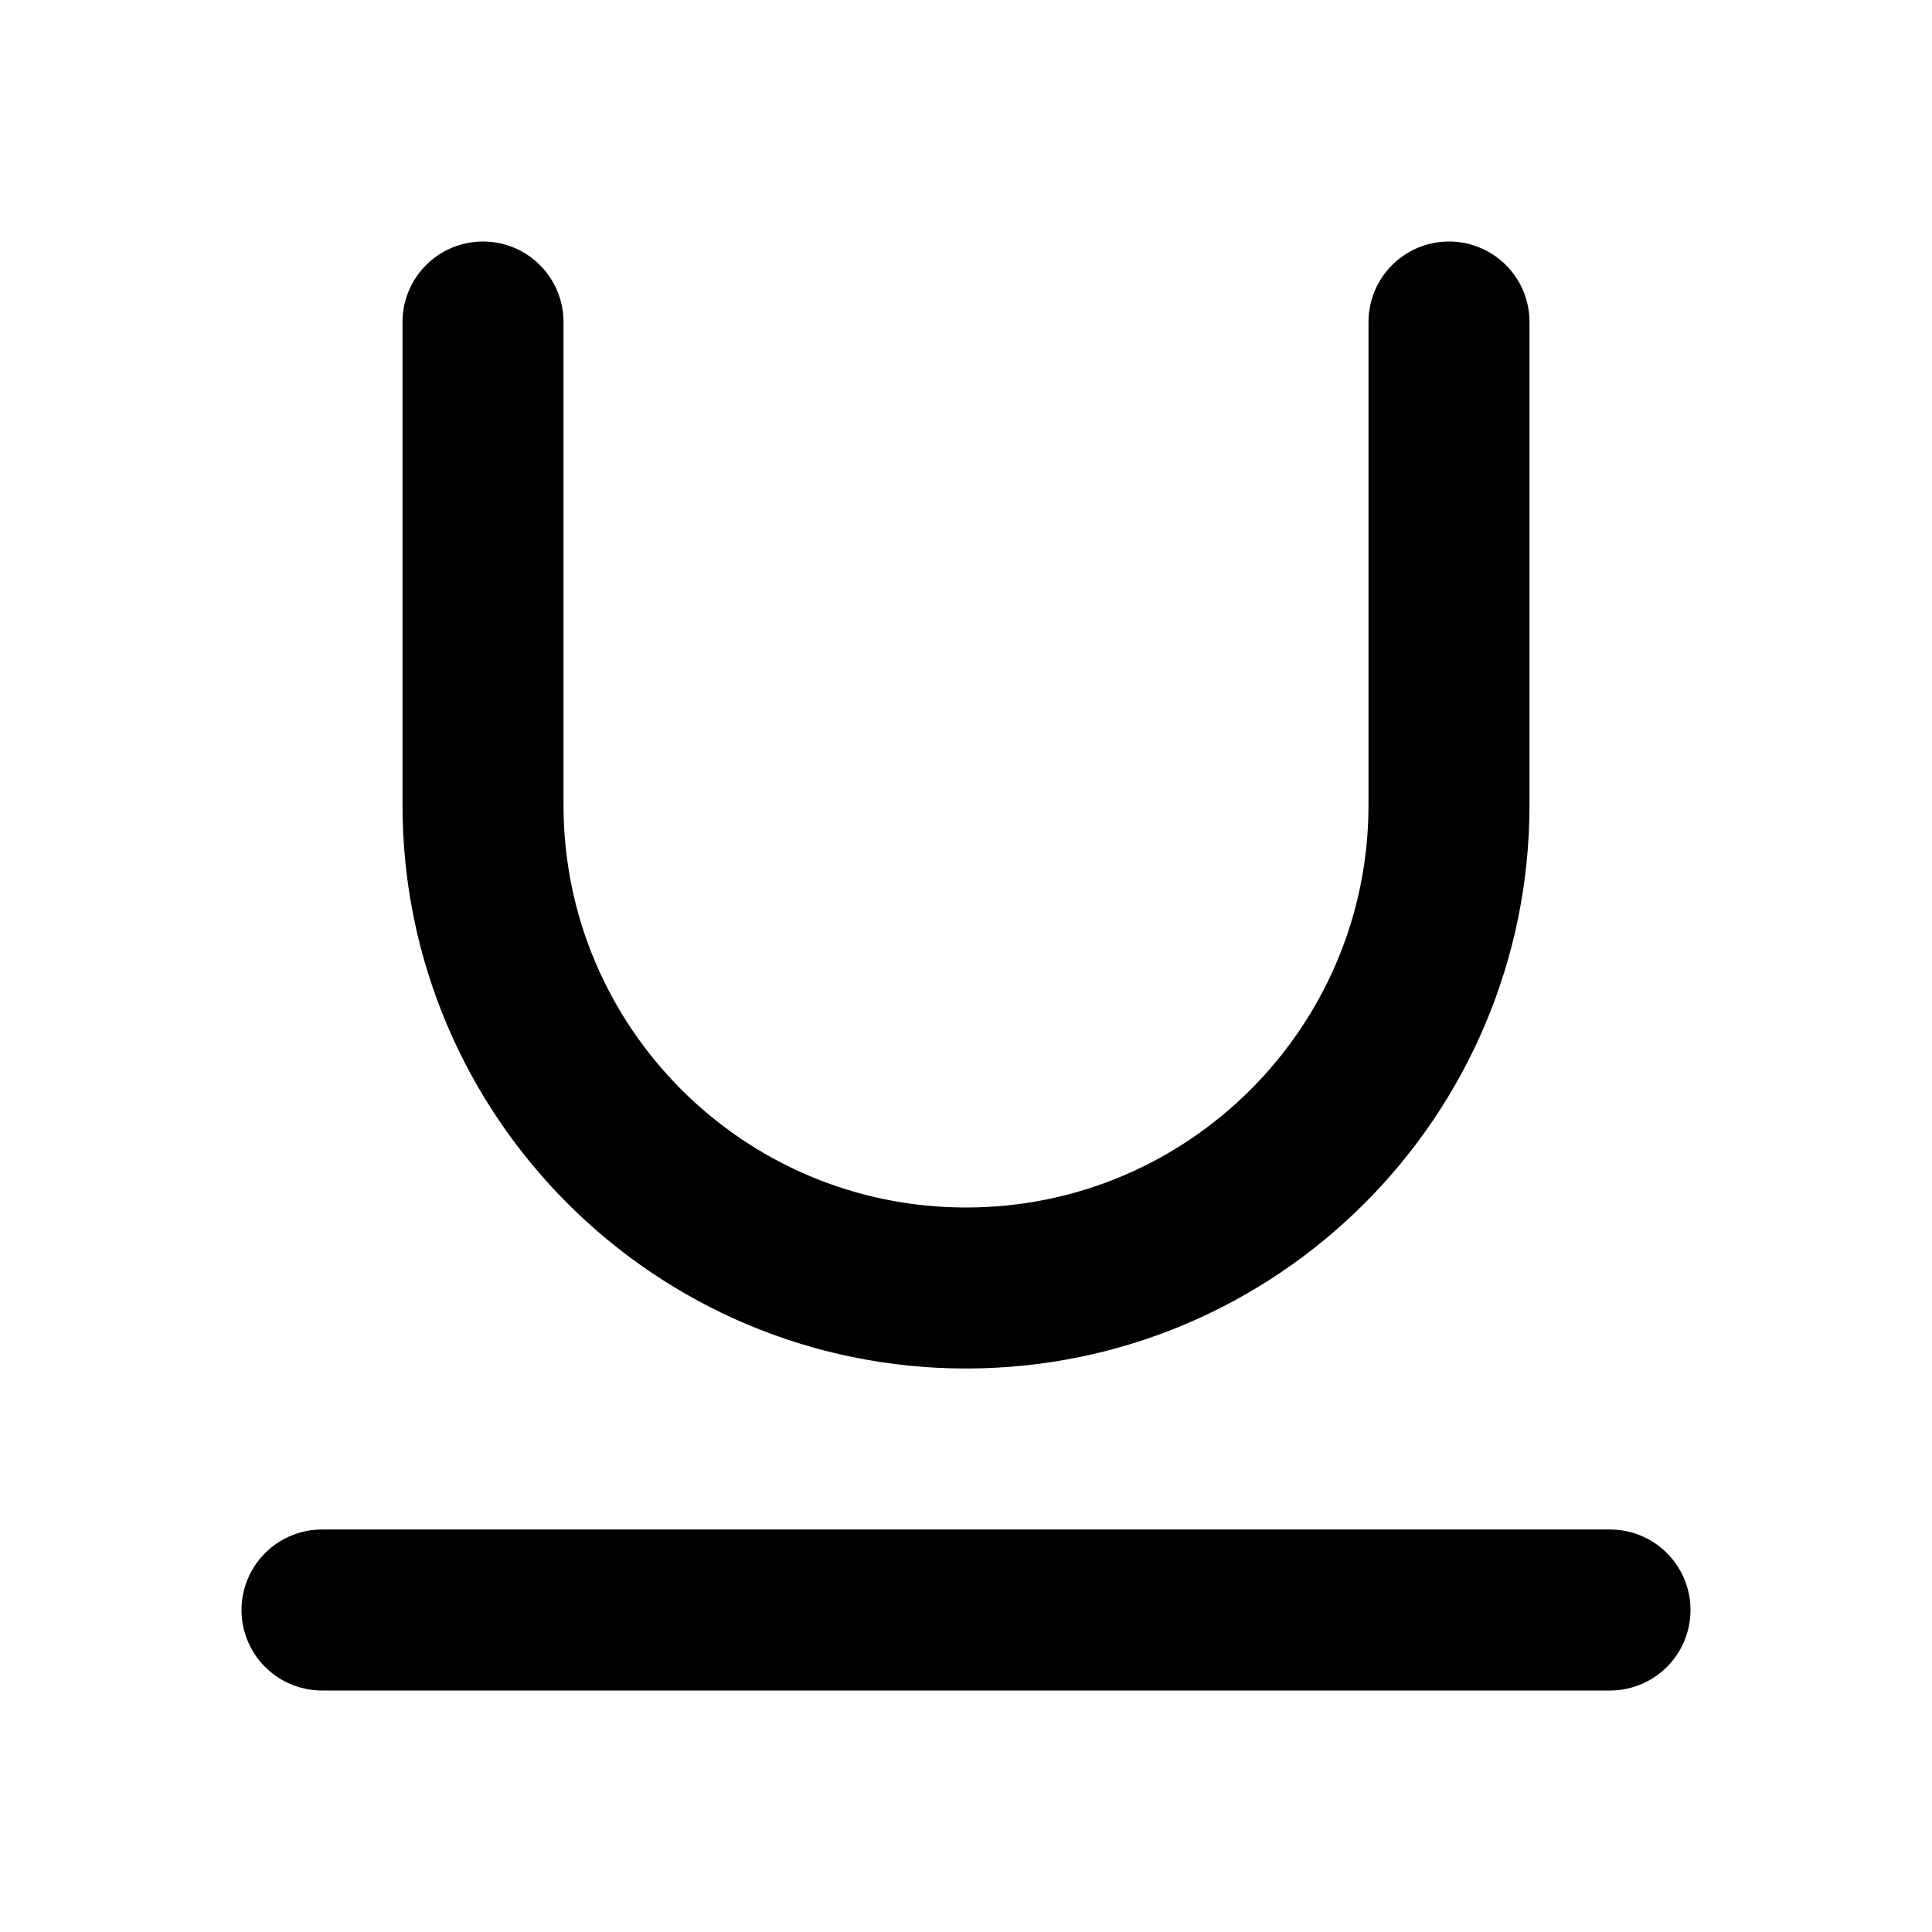
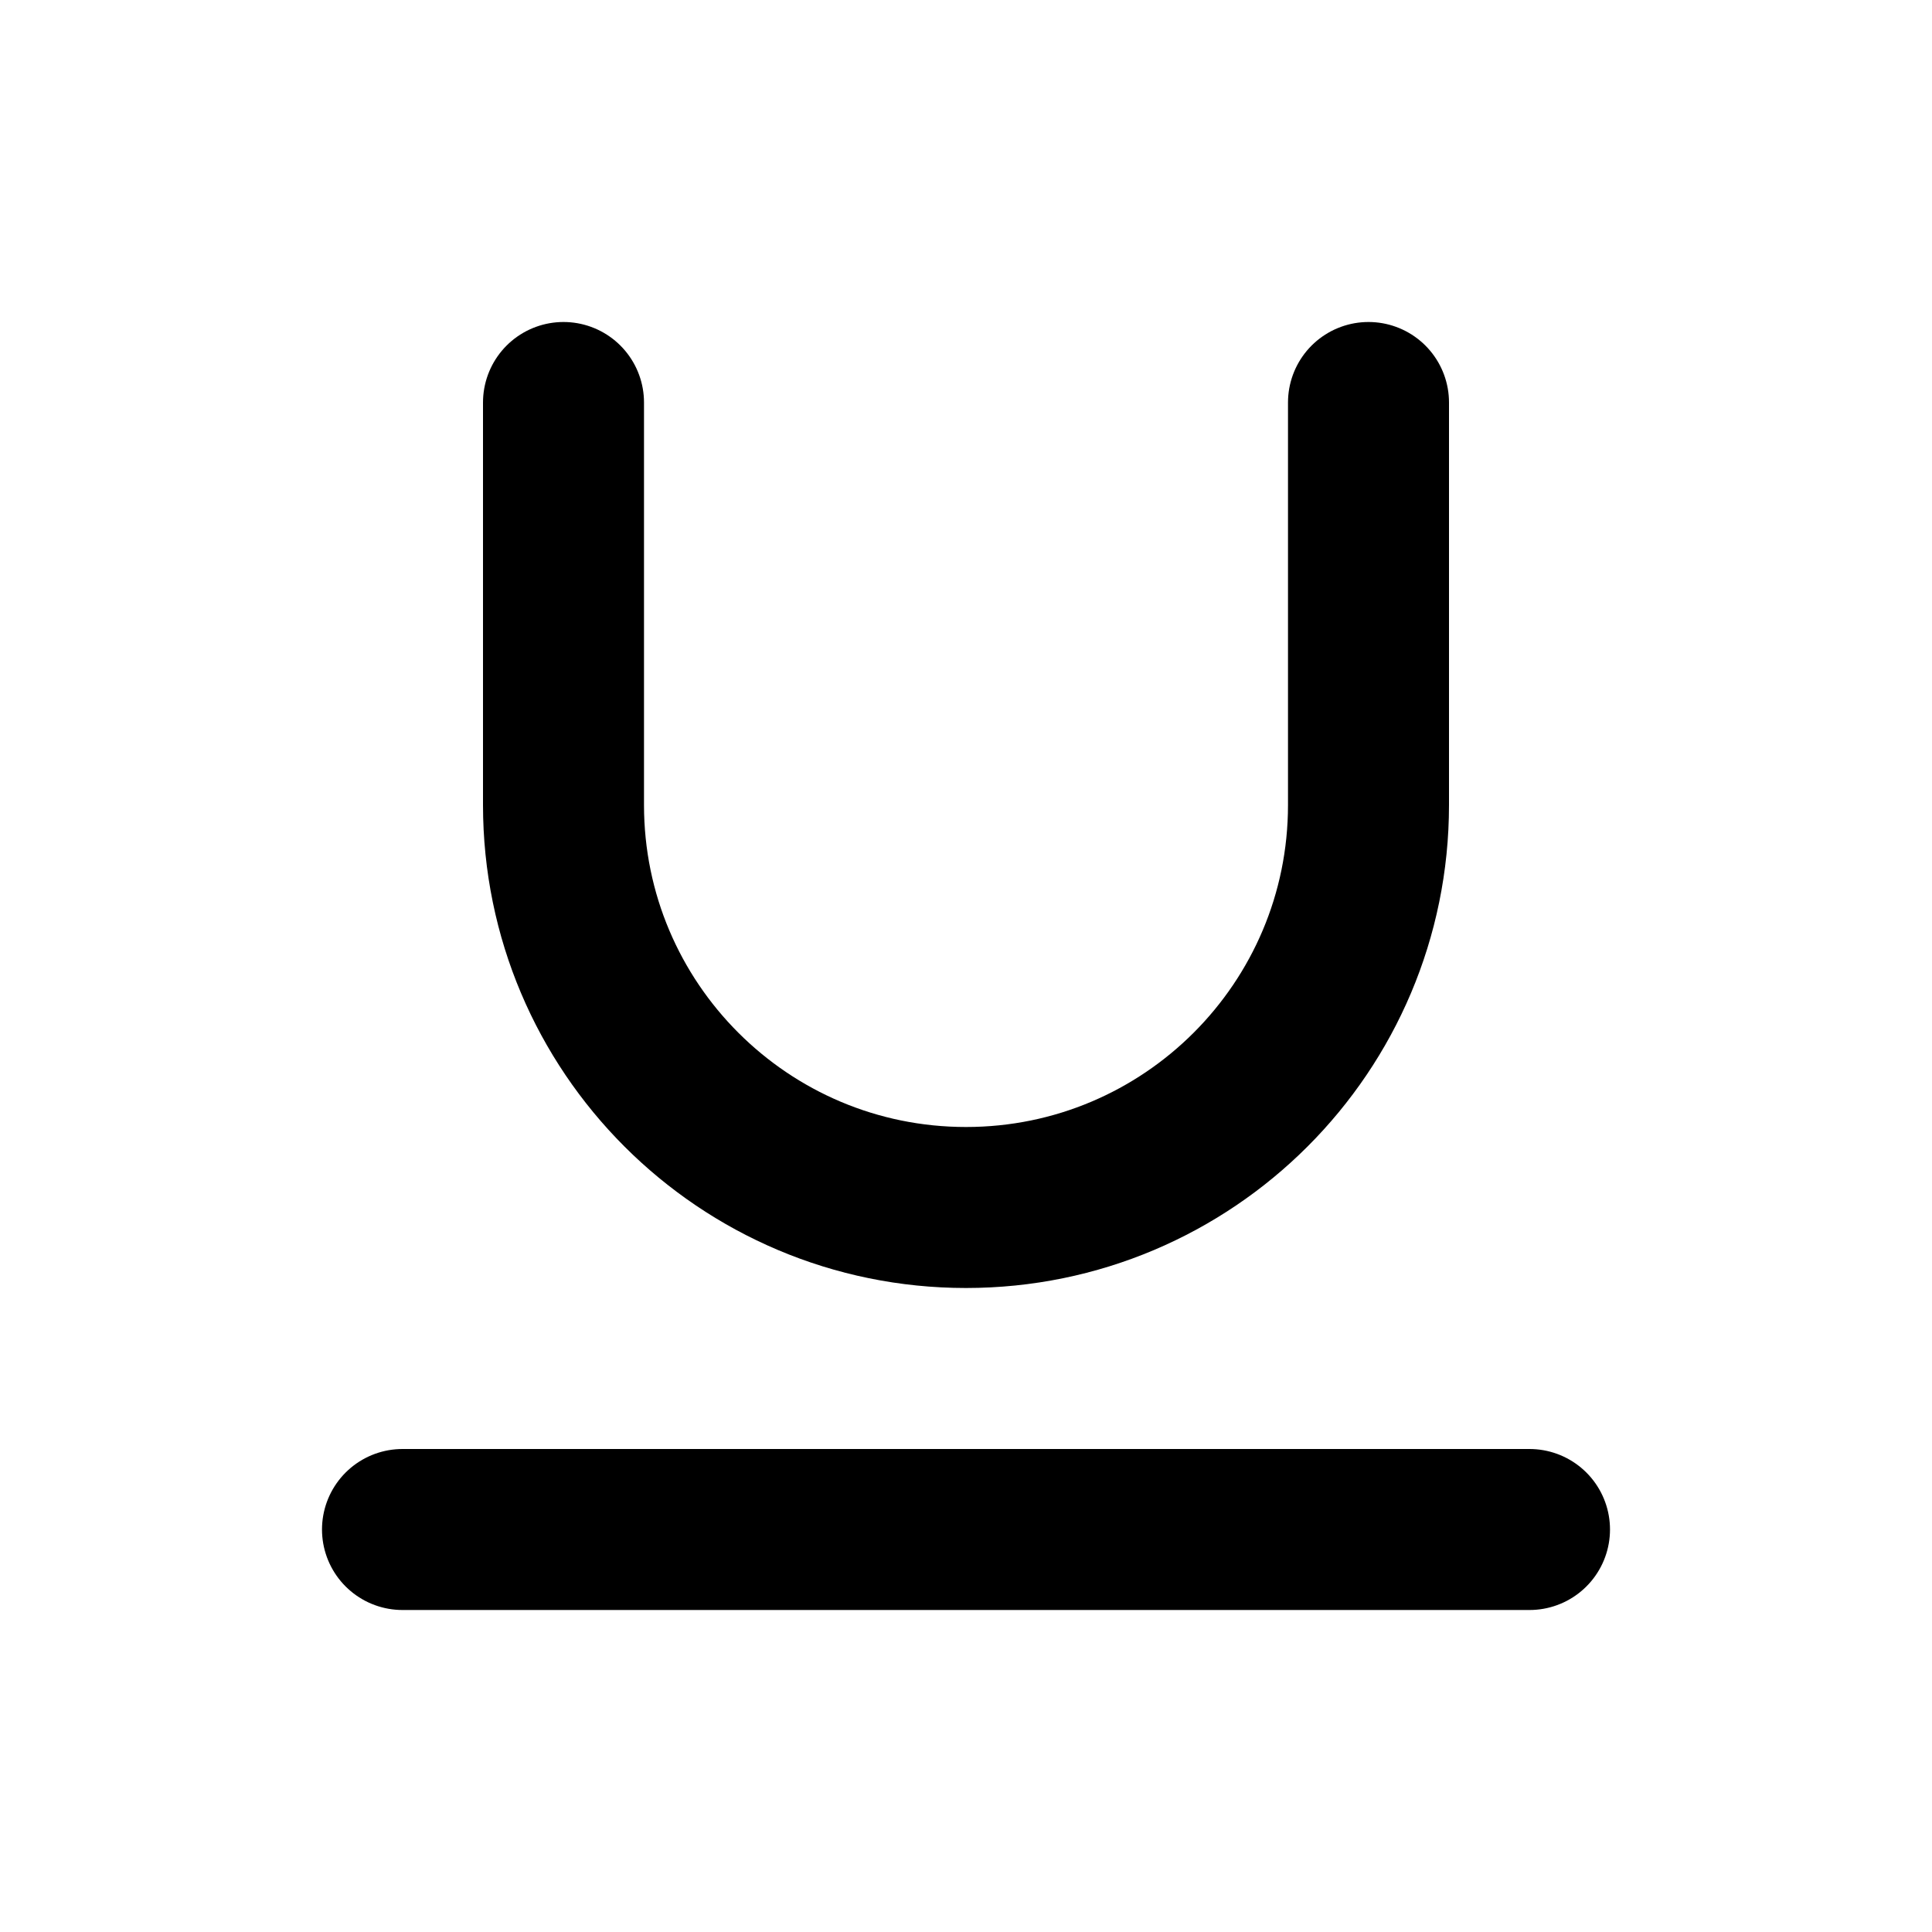
- <svg xmlns="http://www.w3.org/2000/svg" viewBox="0 0 24 24" fill="none" stroke="#000" stroke-width="2" stroke-linecap="round" stroke-linejoin="round">
-   <path d="M6 4v6a6 6 0 0 0 12 0V4" />
-   <path d="M4 20h16" />
+ <svg xmlns="http://www.w3.org/2000/svg" width="24" height="24" viewBox="0 0 24 24" fill="none" stroke="#000" stroke-width="2" stroke-linecap="round" stroke-linejoin="round">
+   <path d="M7 5v5a5 5 0 0 0 10 0v-5" />
+   <path d="M5 19h14" />
</svg>
